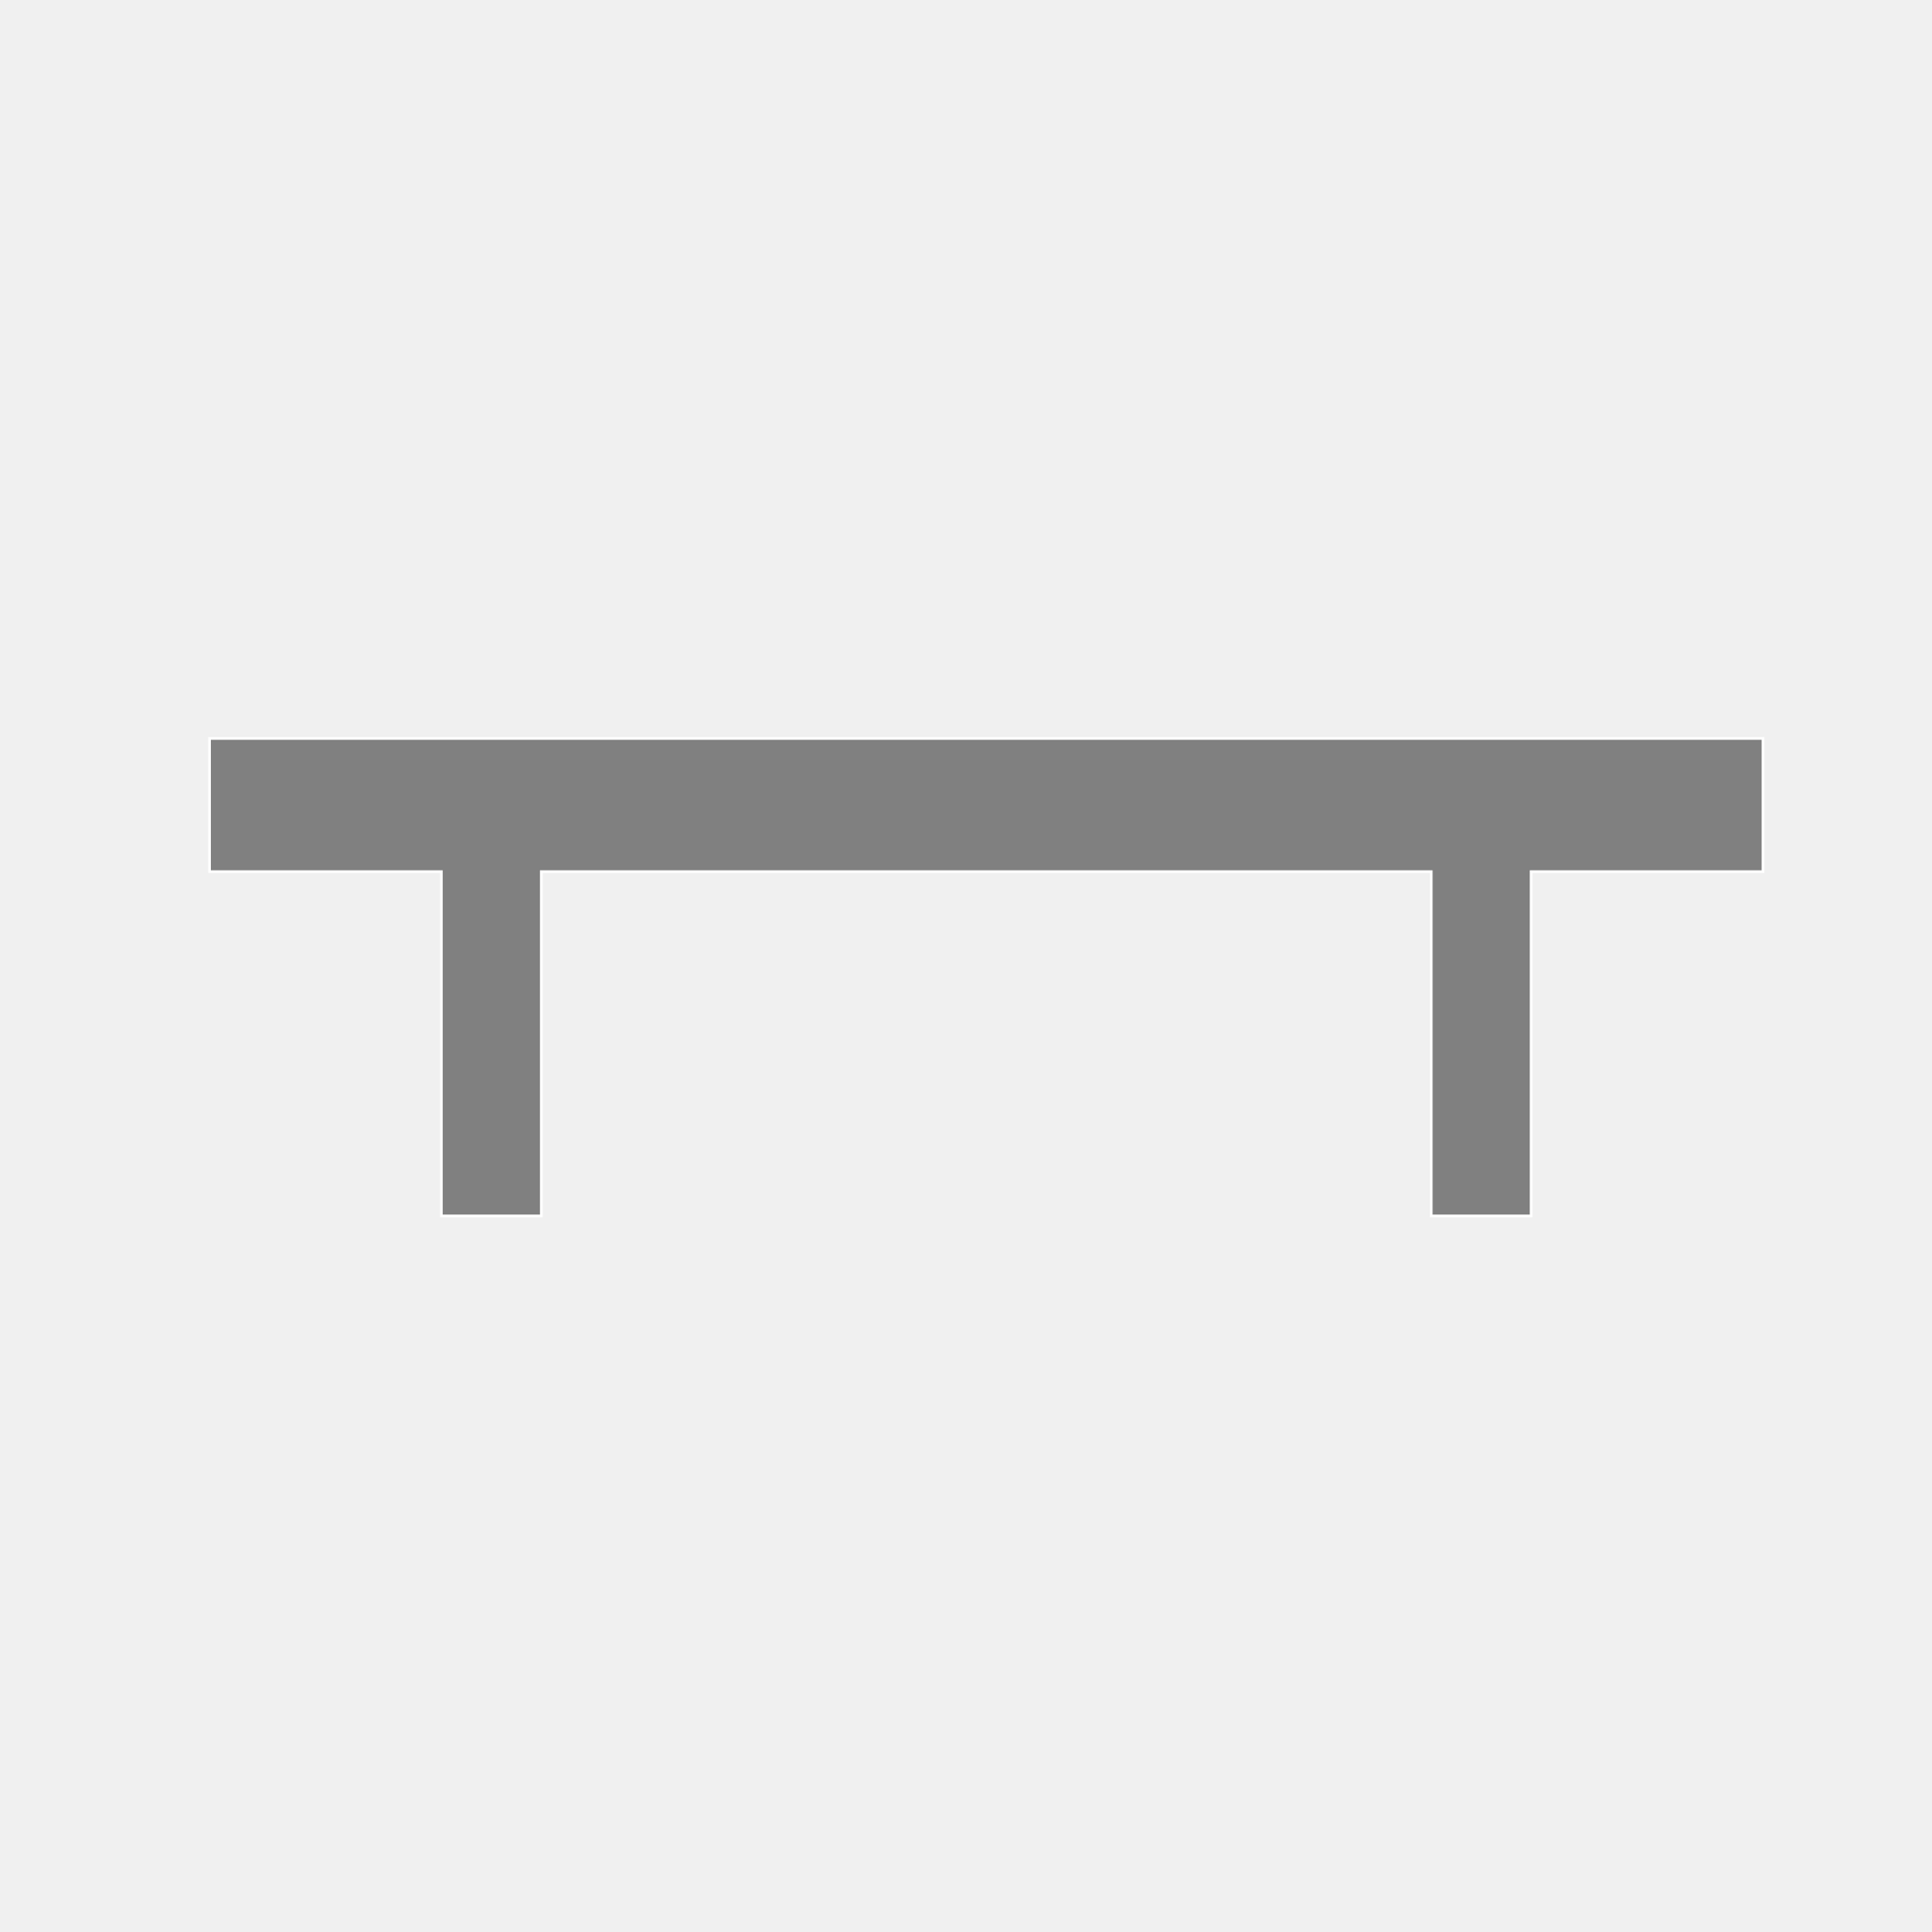
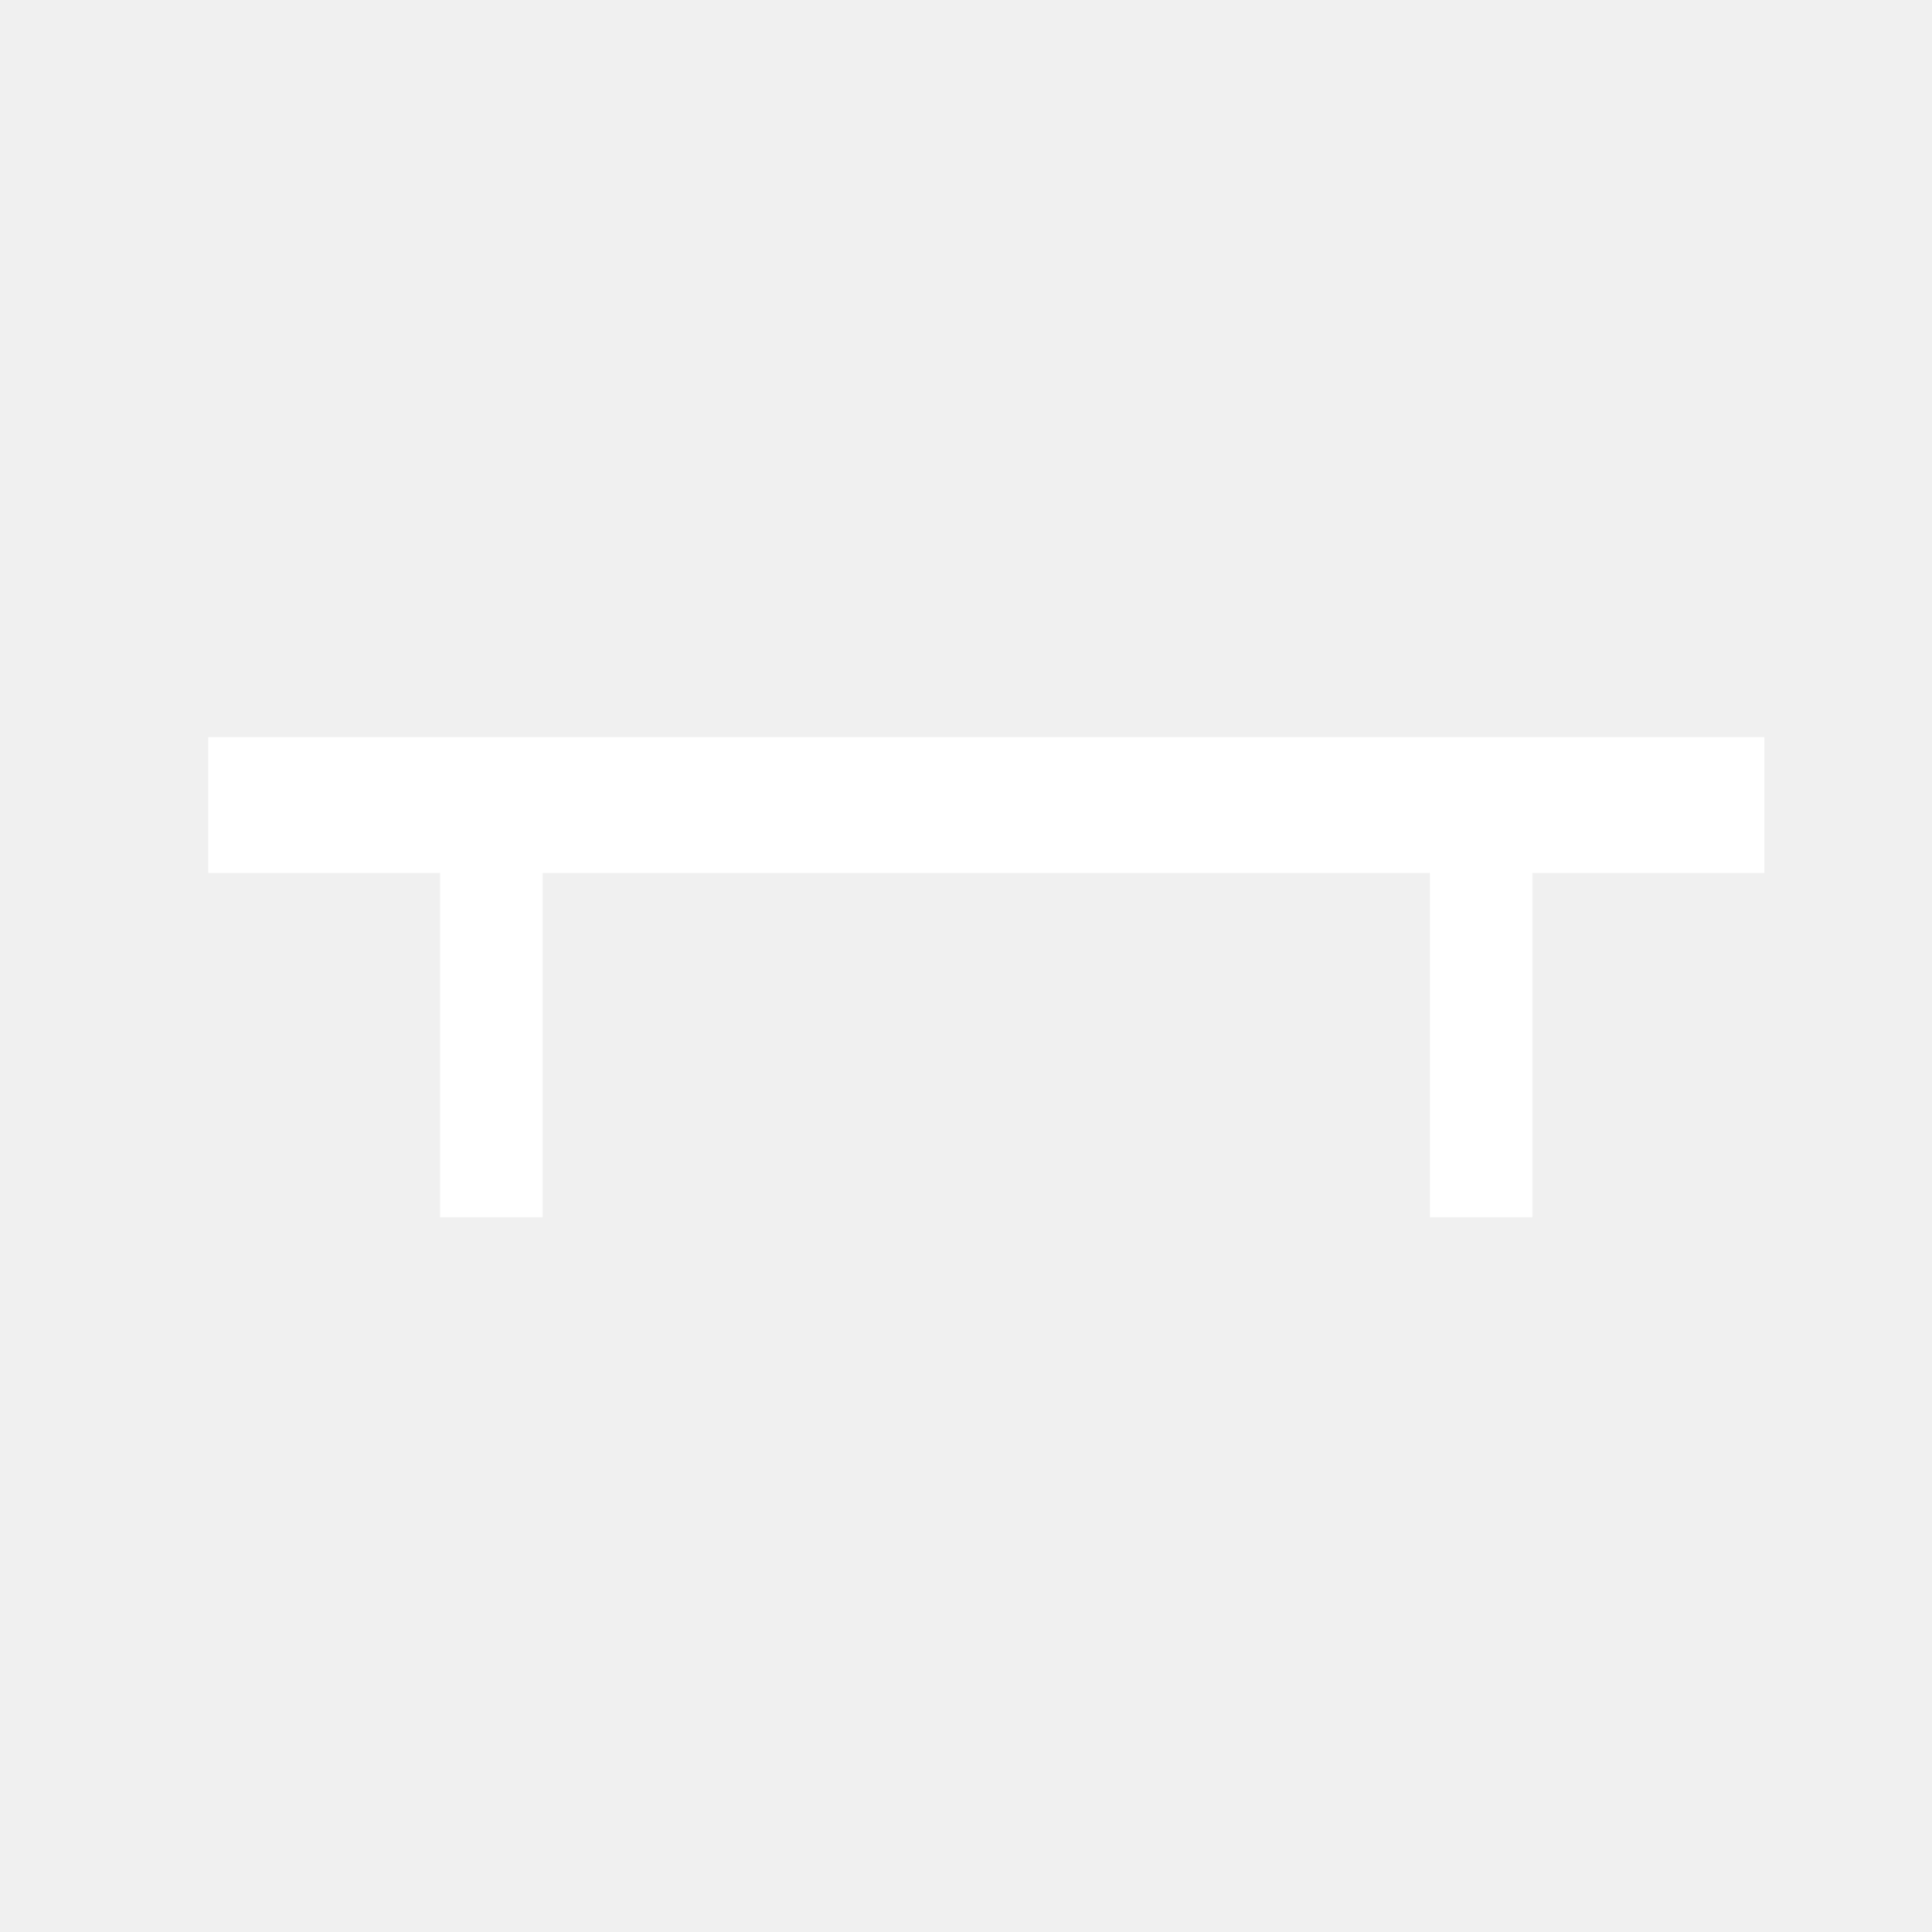
<svg xmlns="http://www.w3.org/2000/svg" enable-background="new 0 0 580 580" height="580" viewBox="0 0 580 580" width="580">
-   <path d="m529.47 221.775h-466.541v40h69.628v103.399h30v-103.399h267.284v103.399h30v-103.399h69.629z" fill="#808080" fill-opacity="1" stroke="rgba(255,255,255,1.0)" stroke-opacity="1" stroke-width="0.8" />
+   <path d="m529.47 221.775h-466.541v40h69.628v103.399h30v-103.399h267.284v103.399h30v-103.399h69.629z" fill="#FFFFFF" fill-opacity="1" stroke="rgba(255,255,255,1.0)" stroke-opacity="1" stroke-width="0.8" />
</svg>
